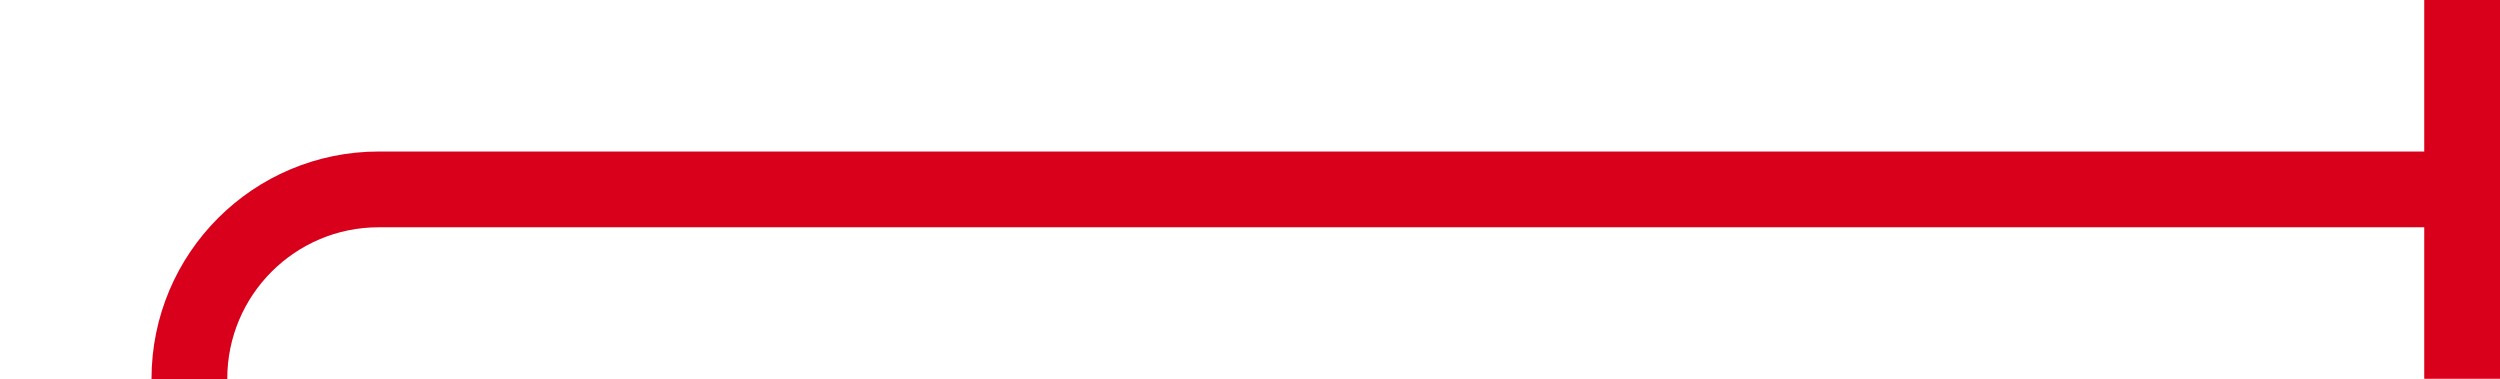
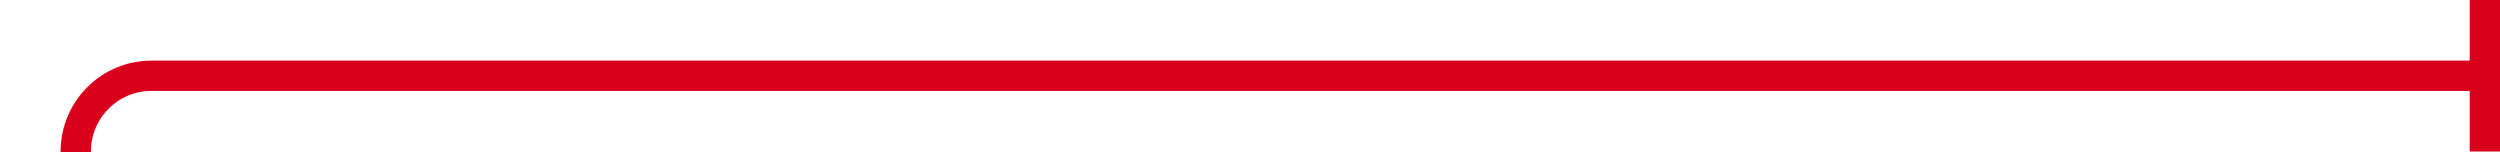
- <svg xmlns="http://www.w3.org/2000/svg" version="1.1" width="66px" height="10px" preserveAspectRatio="xMinYMid meet" viewBox="869 3029  66 8">
-   <path d="M 814 3290  L 869 3290  A 5 5 0 0 0 874 3285 L 874 3038  A 5 5 0 0 1 879 3033 L 935 3033  " stroke-width="2" stroke="#d9001b" fill="none" />
-   <path d="M 933 3028  L 933 3038  L 935 3038  L 935 3028  L 933 3028  Z " fill-rule="nonzero" fill="#d9001b" stroke="none" />
+ <svg xmlns="http://www.w3.org/2000/svg" version="1.1" width="165px" height="10px" preserveAspectRatio="xMinYMid meet" viewBox="1315 3116  165 8">
+   <path d="M 1310 3228  L 1315 3228  A 5 5 0 0 0 1320 3223 L 1320 3125  A 5 5 0 0 1 1325 3120 L 1480 3120  " stroke-width="2" stroke="#d9001b" fill="none" />
+   <path d="M 1478 3115  L 1478 3125  L 1480 3125  L 1480 3115  L 1478 3115  Z " fill-rule="nonzero" fill="#d9001b" stroke="none" />
</svg>
